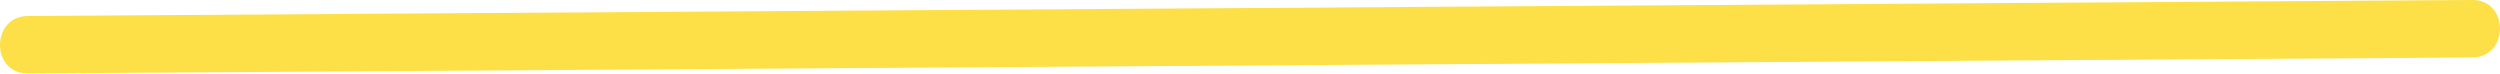
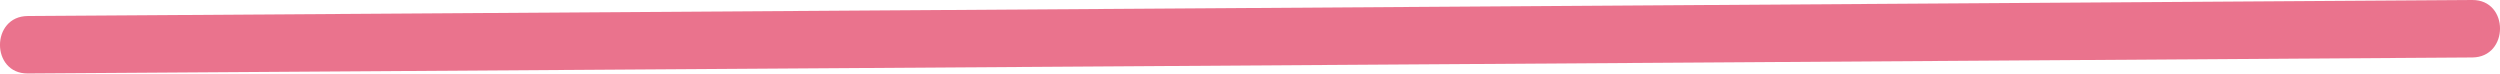
<svg xmlns="http://www.w3.org/2000/svg" width="65.256" height="1.918" viewBox="0 0 65.256 1.918" creator="Katerina Limpitsouni">
-   <path d="M.724,1.918c21.269-.139,42.538-.279,63.808-.418,.965-.006,.967-1.506,0-1.5L.724,.418c-.965,.006-.967,1.506,0,1.5H.724Z" fill="#fde047" origin="undraw" />
+   <path d="M.724,1.918c21.269-.139,42.538-.279,63.808-.418,.965-.006,.967-1.506,0-1.5L.724,.418c-.965,.006-.967,1.506,0,1.5H.724Z" fill="#EA738D" origin="undraw" />
</svg>
